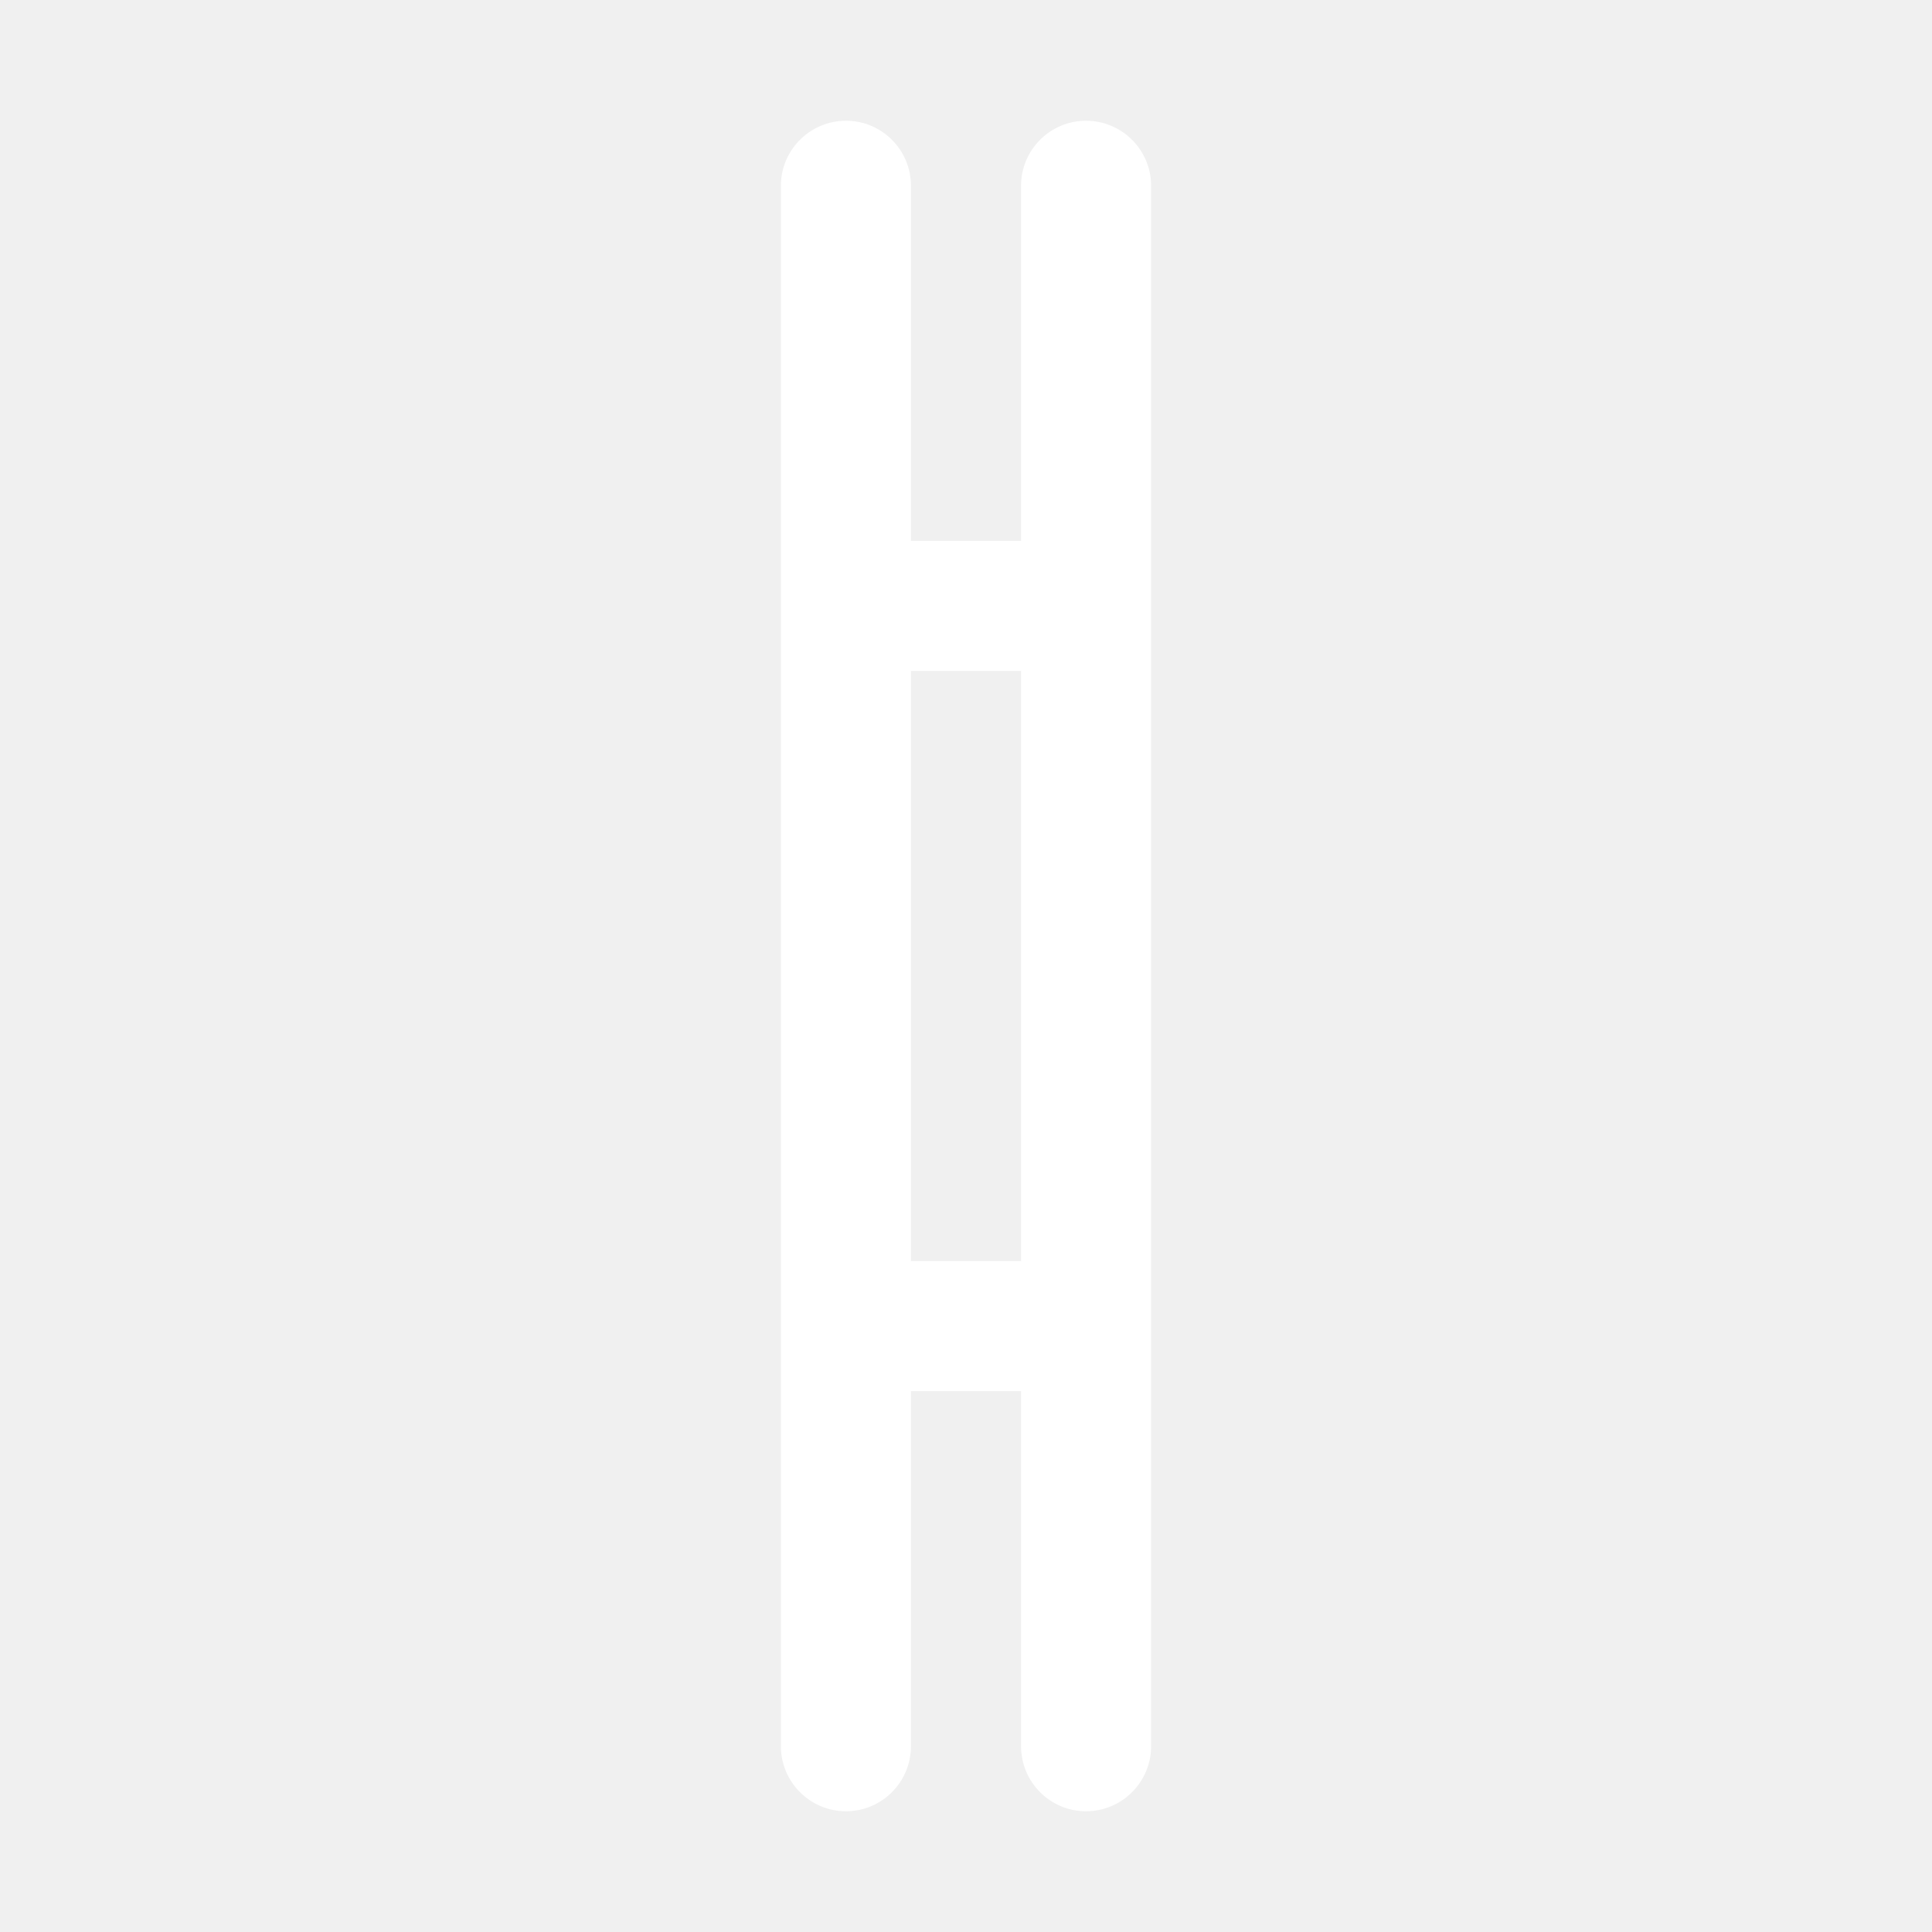
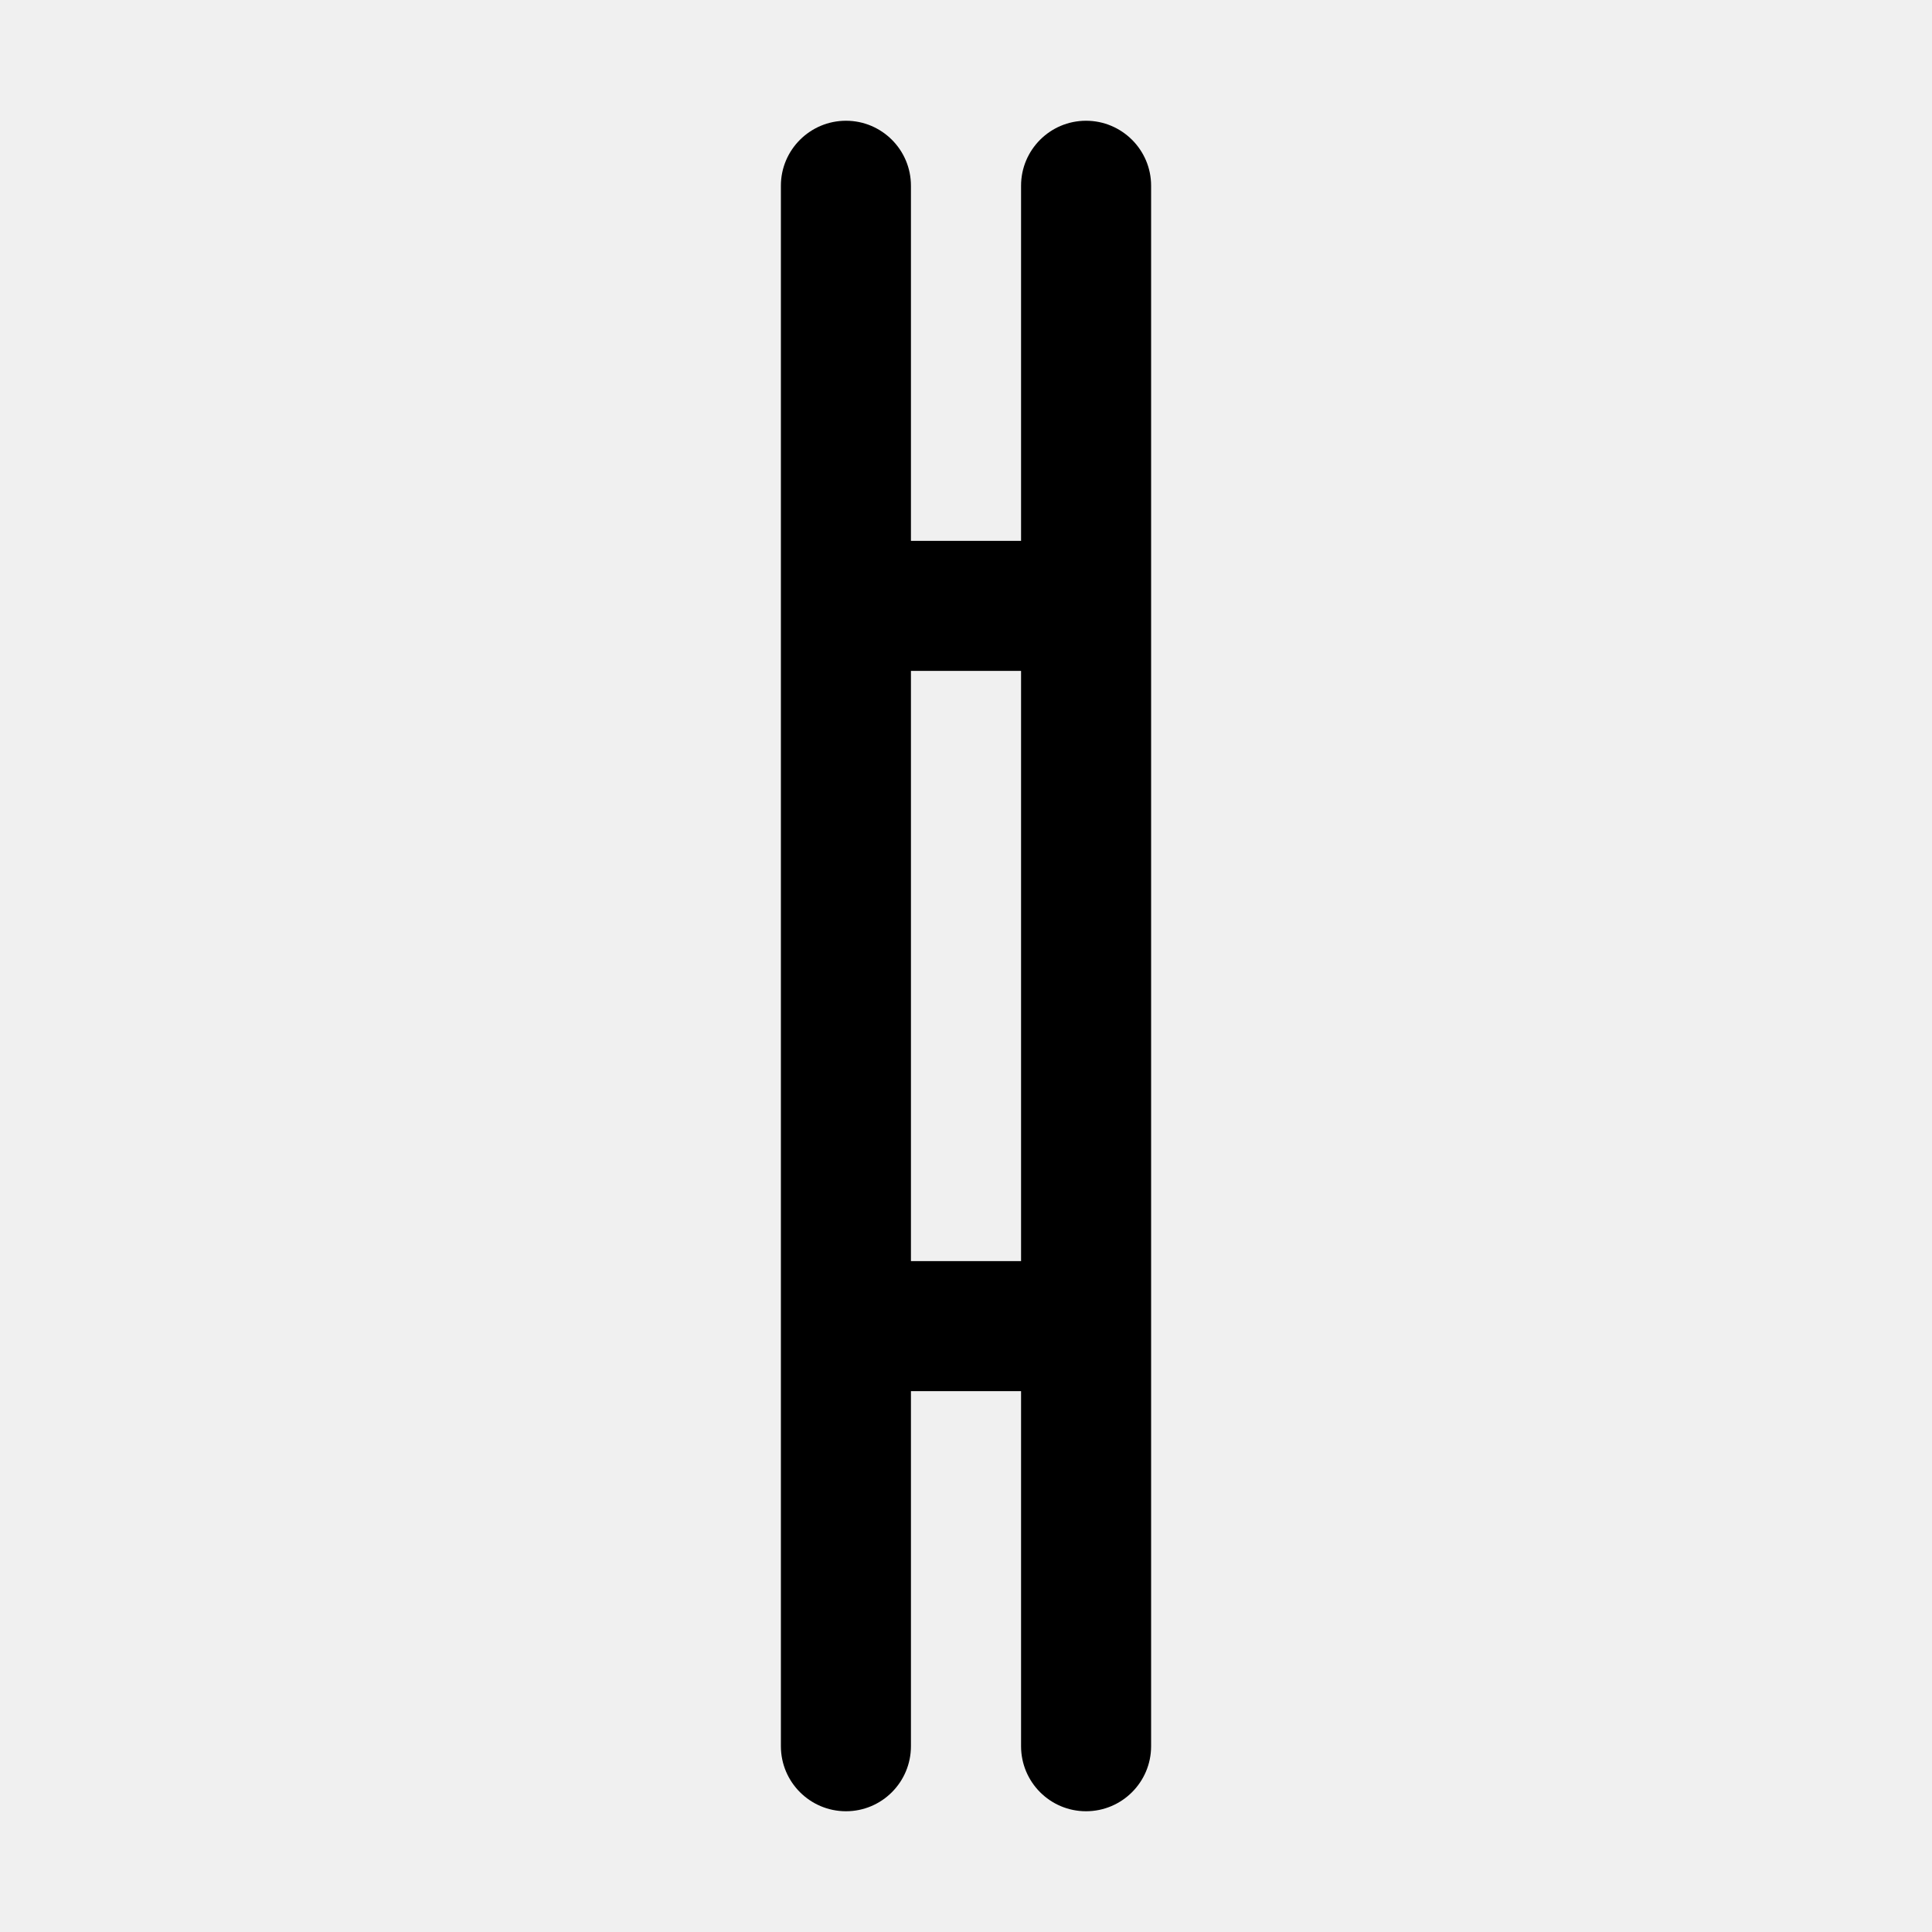
- <svg xmlns="http://www.w3.org/2000/svg" width="16" height="16" viewBox="0 0 16 16" fill="none">
-   <path fill-rule="evenodd" clip-rule="evenodd" d="M7.006 1C7.303 1 7.544 1.241 7.544 1.538V4.479H8.456V1.538C8.456 1.241 8.697 1 8.994 1C9.291 1 9.533 1.241 9.533 1.538V14.461C9.533 14.759 9.291 15 8.994 15C8.697 15 8.456 14.759 8.456 14.461V11.521H7.544V14.461C7.544 14.759 7.303 15 7.006 15C6.709 15 6.467 14.759 6.467 14.461V1.538C6.467 1.241 6.709 1 7.006 1ZM7.544 10.444H8.456V5.556H7.544V10.444Z" fill="white" />
+ <svg xmlns="http://www.w3.org/2000/svg" width="16" height="16" viewBox="0 0 16 16" fill="current">
+   <path fill-rule="evenodd" clip-rule="evenodd" d="M7.006 1C7.303 1 7.544 1.241 7.544 1.538V4.479H8.456V1.538C8.456 1.241 8.697 1 8.994 1C9.291 1 9.533 1.241 9.533 1.538V14.461C9.533 14.759 9.291 15 8.994 15C8.697 15 8.456 14.759 8.456 14.461V11.521H7.544V14.461C7.544 14.759 7.303 15 7.006 15C6.709 15 6.467 14.759 6.467 14.461V1.538C6.467 1.241 6.709 1 7.006 1ZM7.544 10.444H8.456V5.556H7.544V10.444Z" fill="current" />
</svg>
